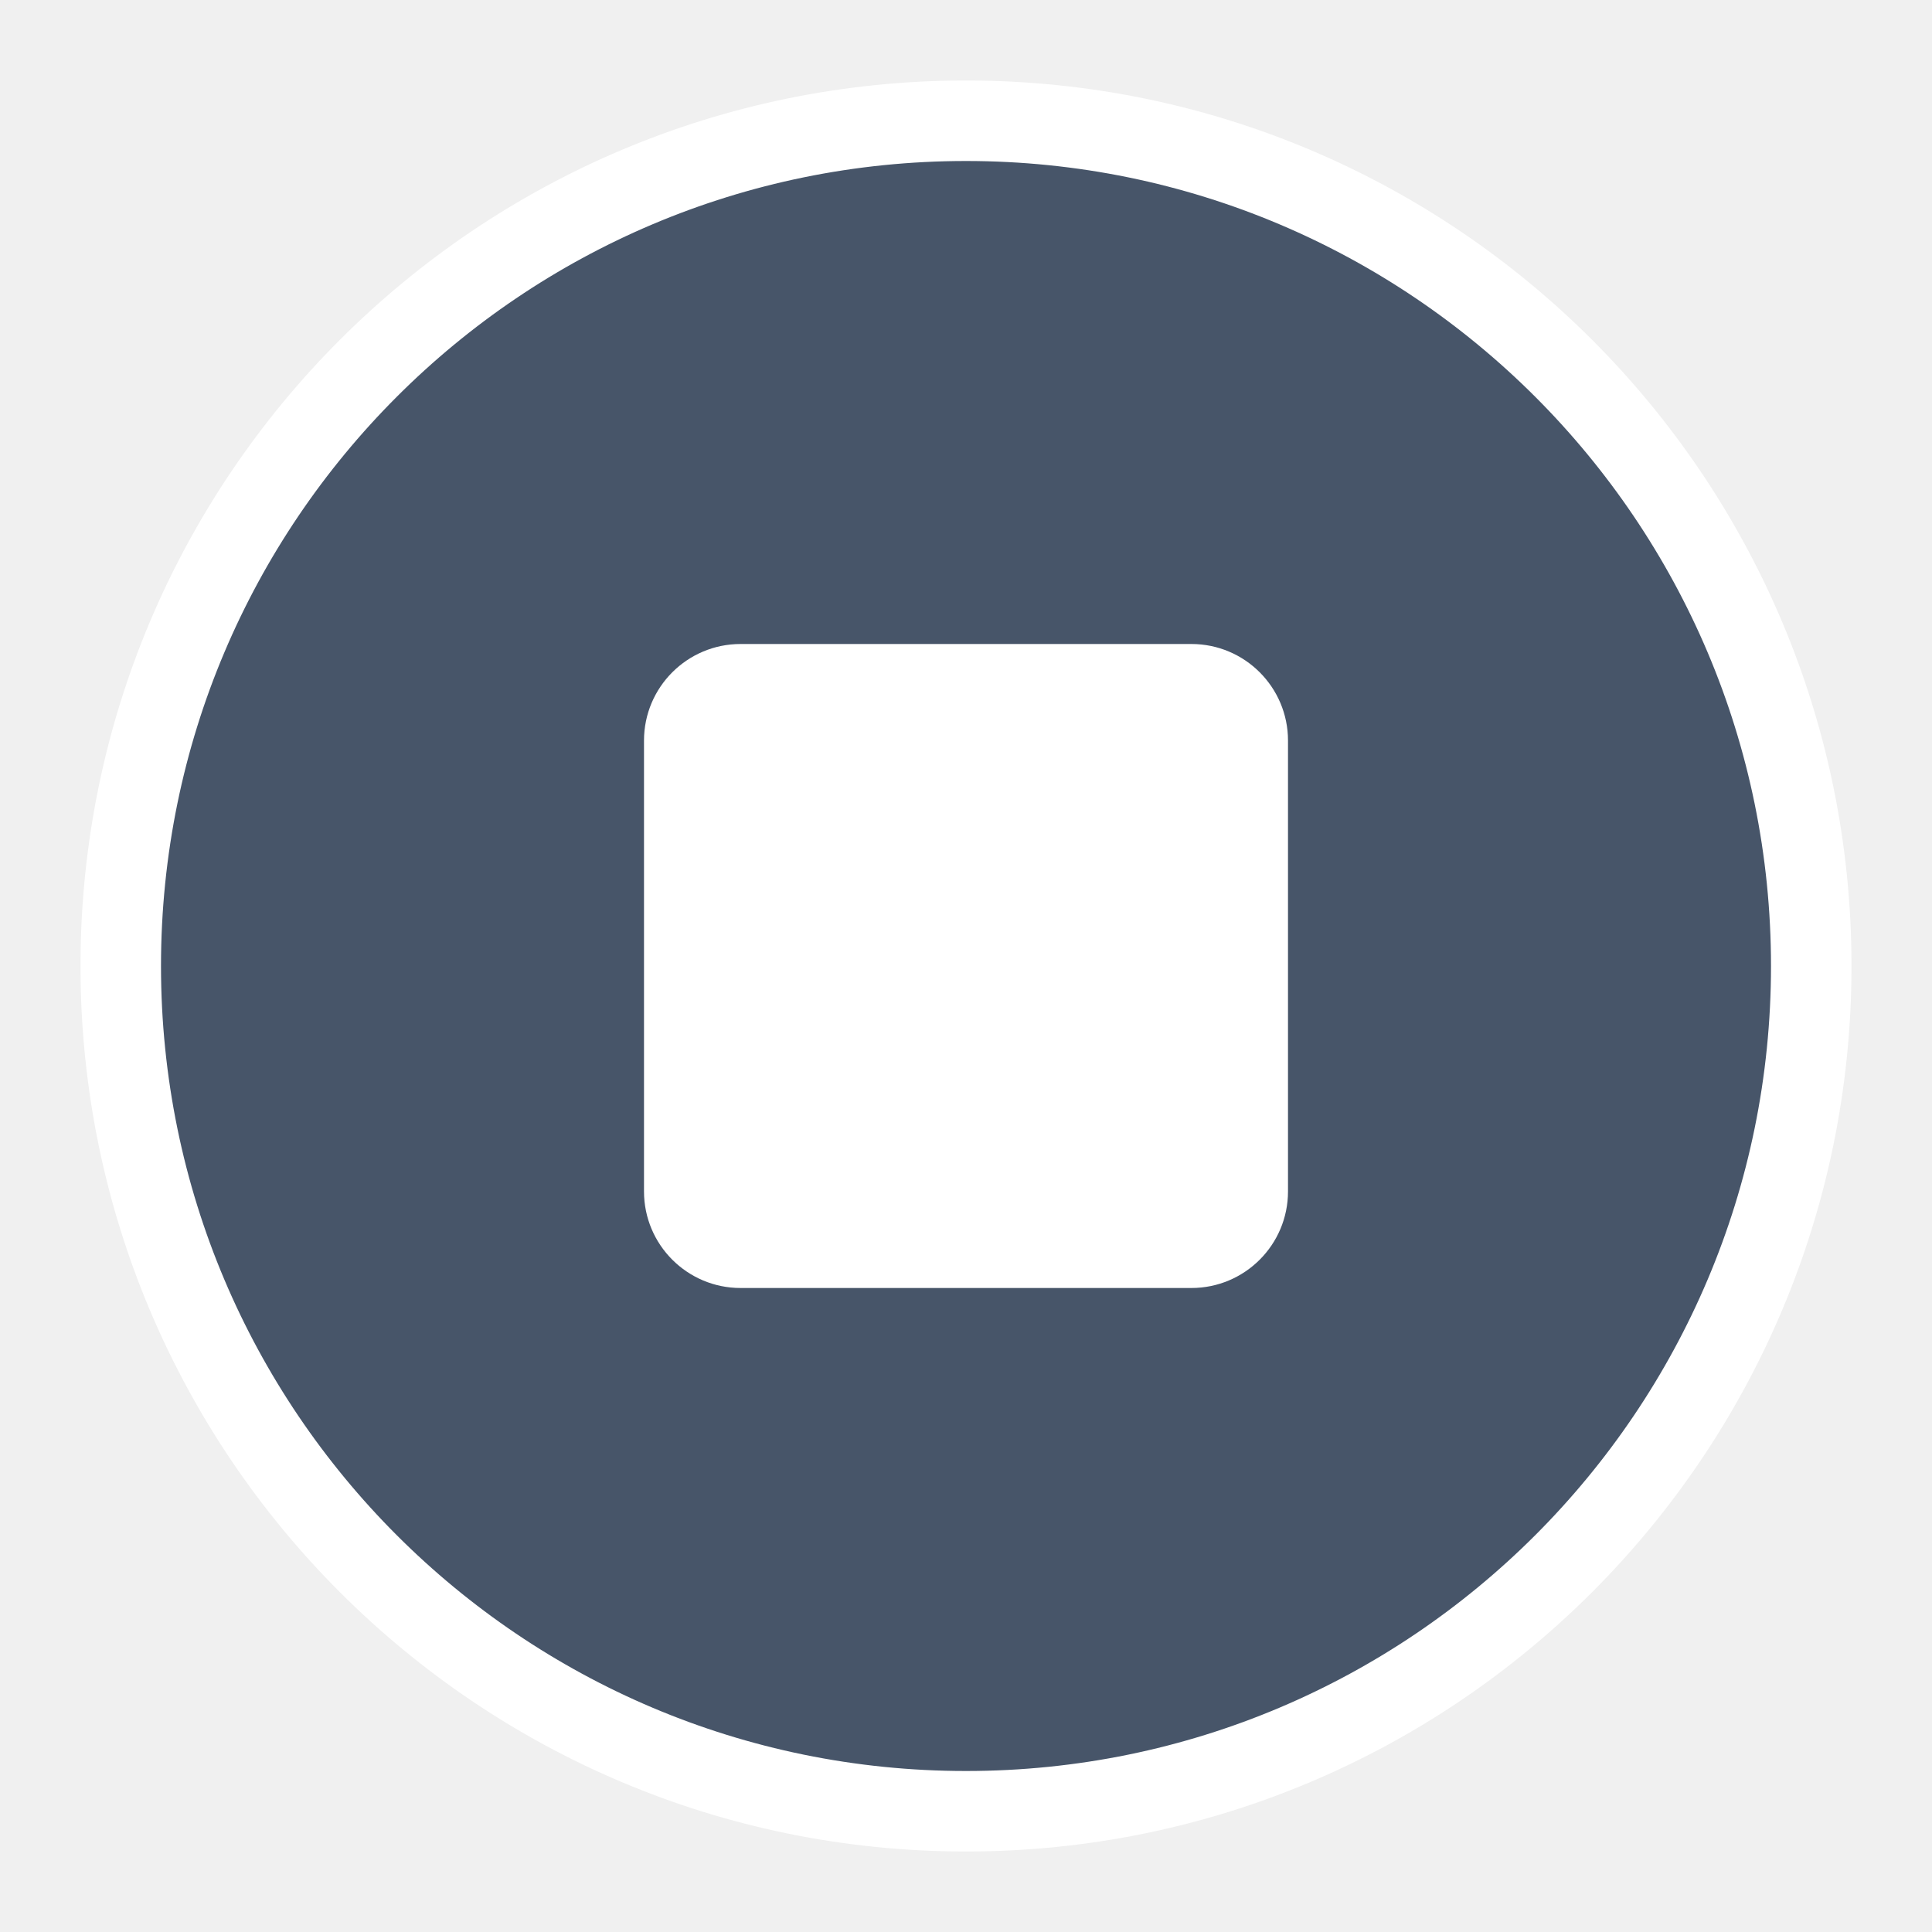
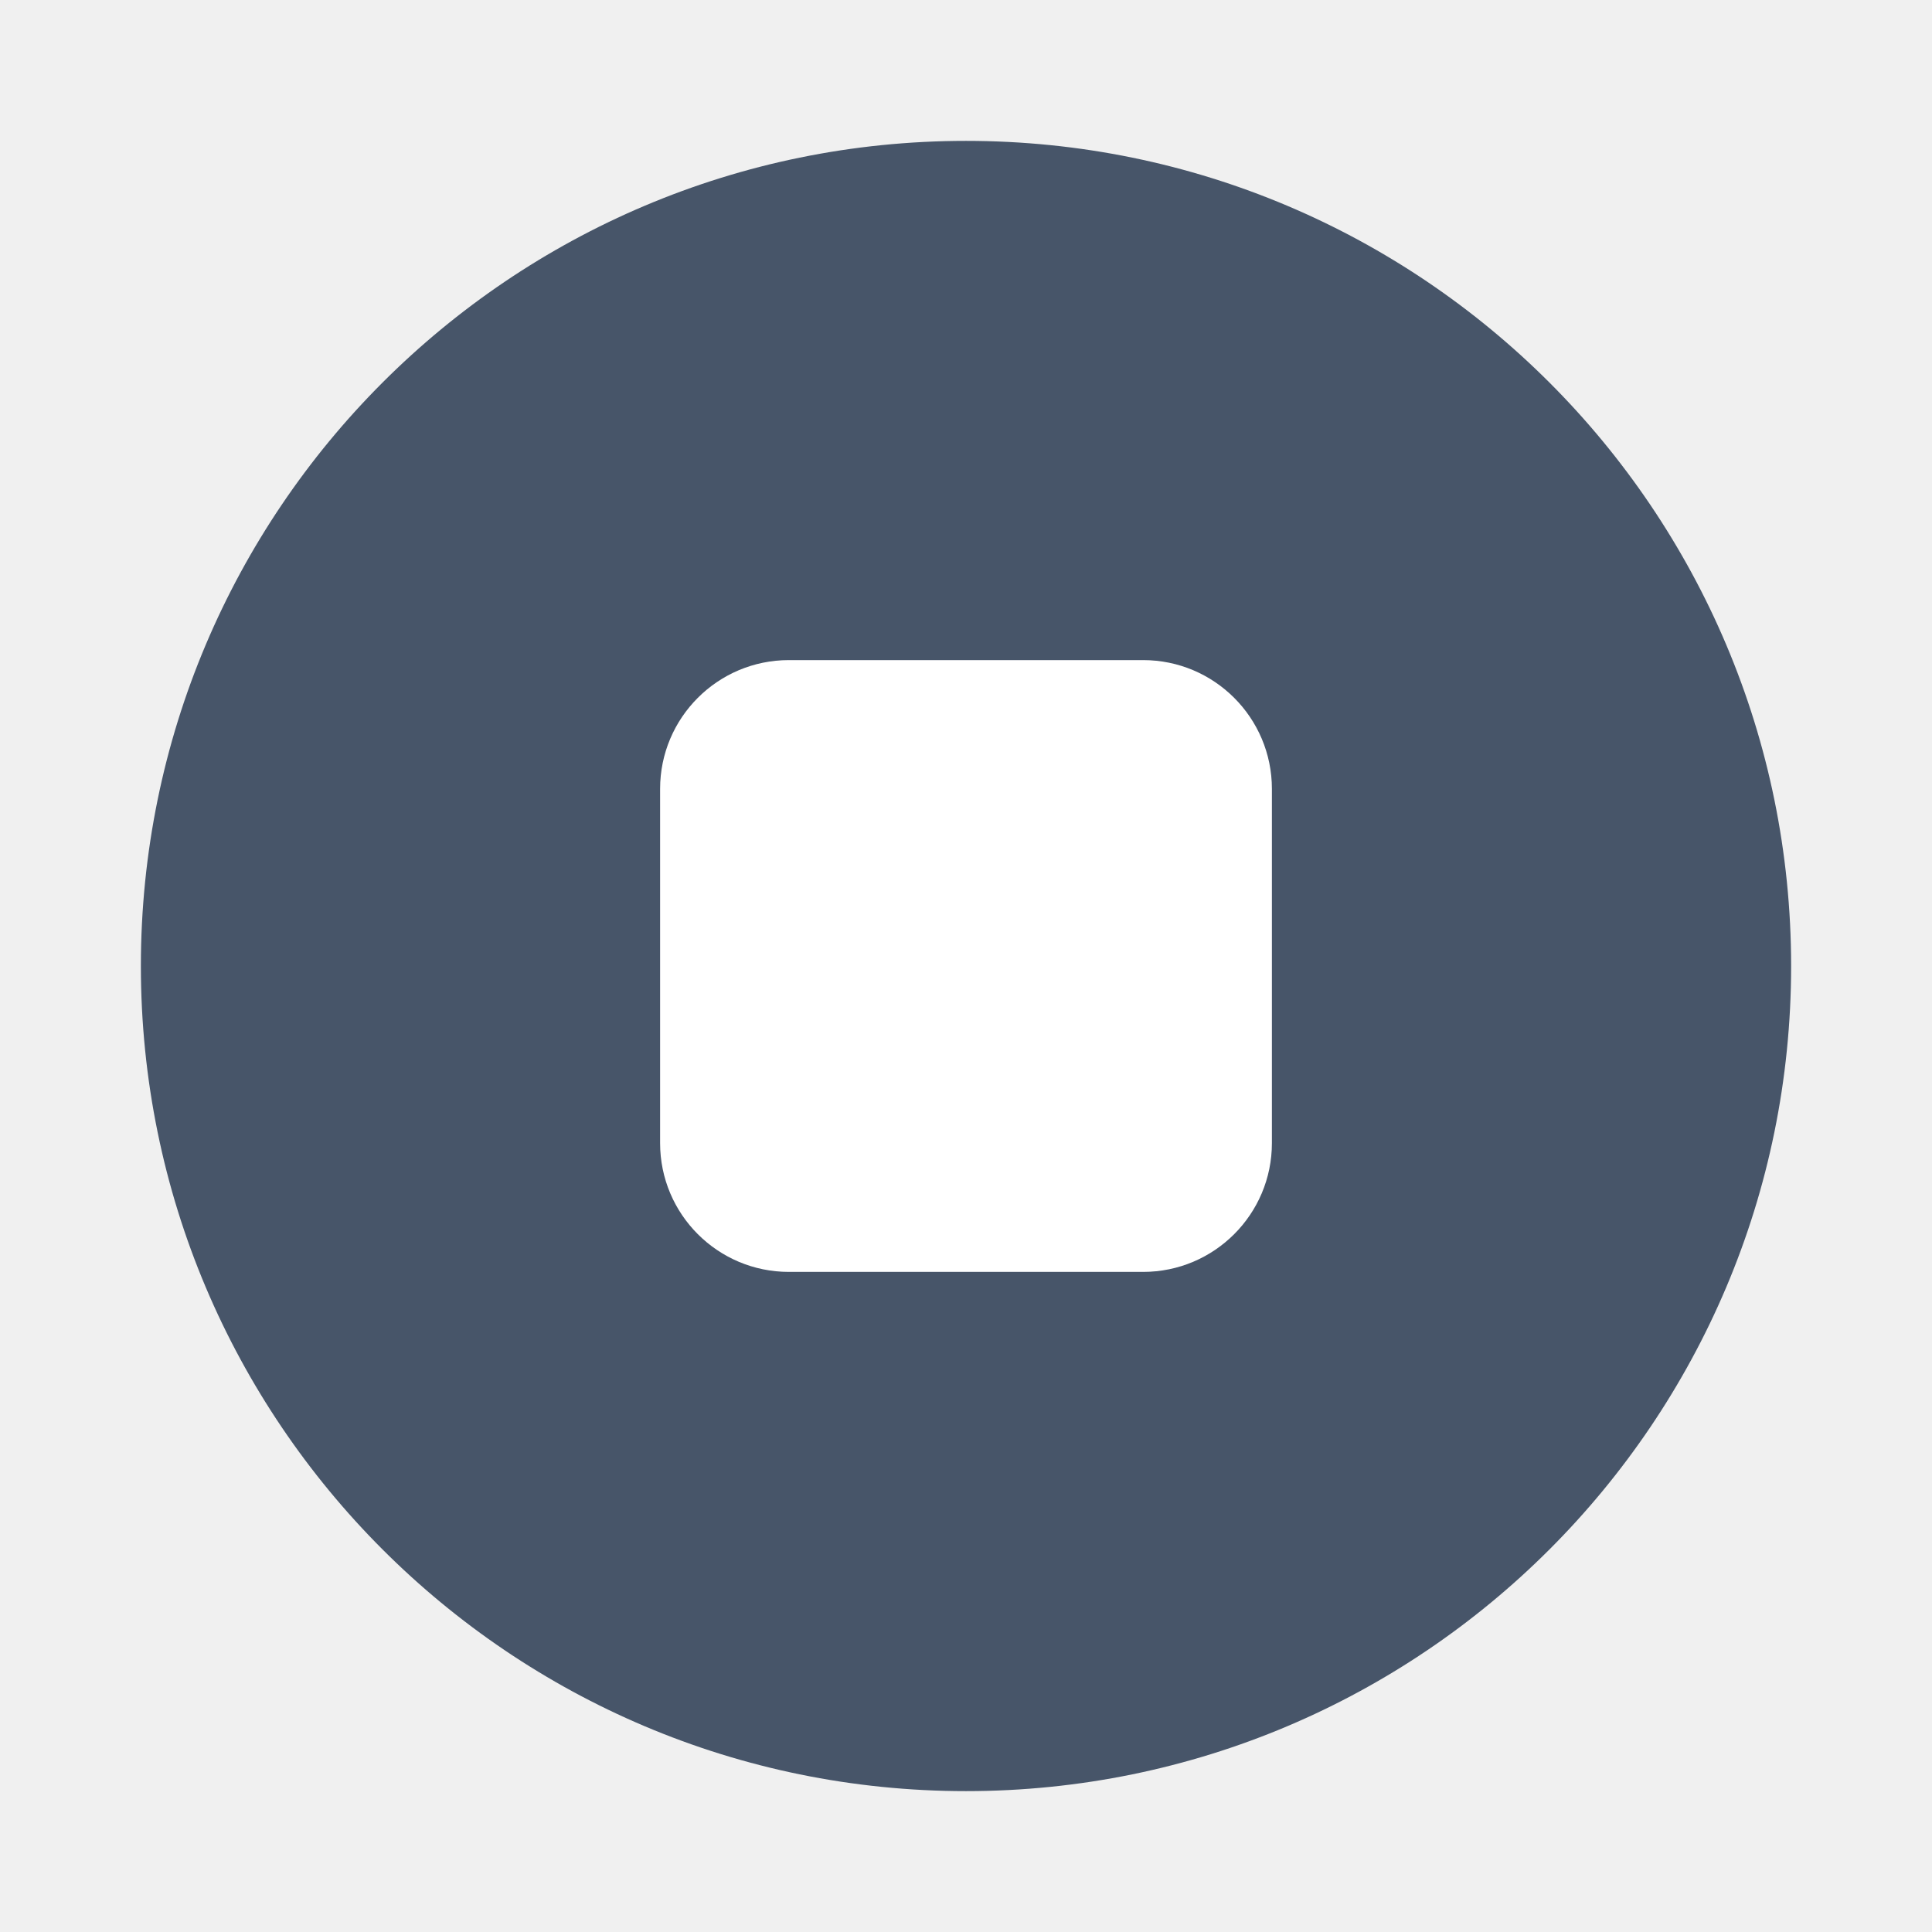
<svg xmlns="http://www.w3.org/2000/svg" viewBox="0 0 24 24" width="24" height="24" role="img" aria-label="Cancelled">
-   <circle cx="12" cy="12" r="10.5" fill="#475569" stroke="#FFFFFF" stroke-width="1" />
-   <rect x="8" y="8" width="8" height="8" rx="1.2" fill="#FFFFFF" />
+   <circle cx="12" cy="12" r="10.25" fill="#475569" />
+   <rect x="8.2" y="8.2" width="7.6" height="7.6" rx="1.6" fill="#FFFFFF" />
</svg>
